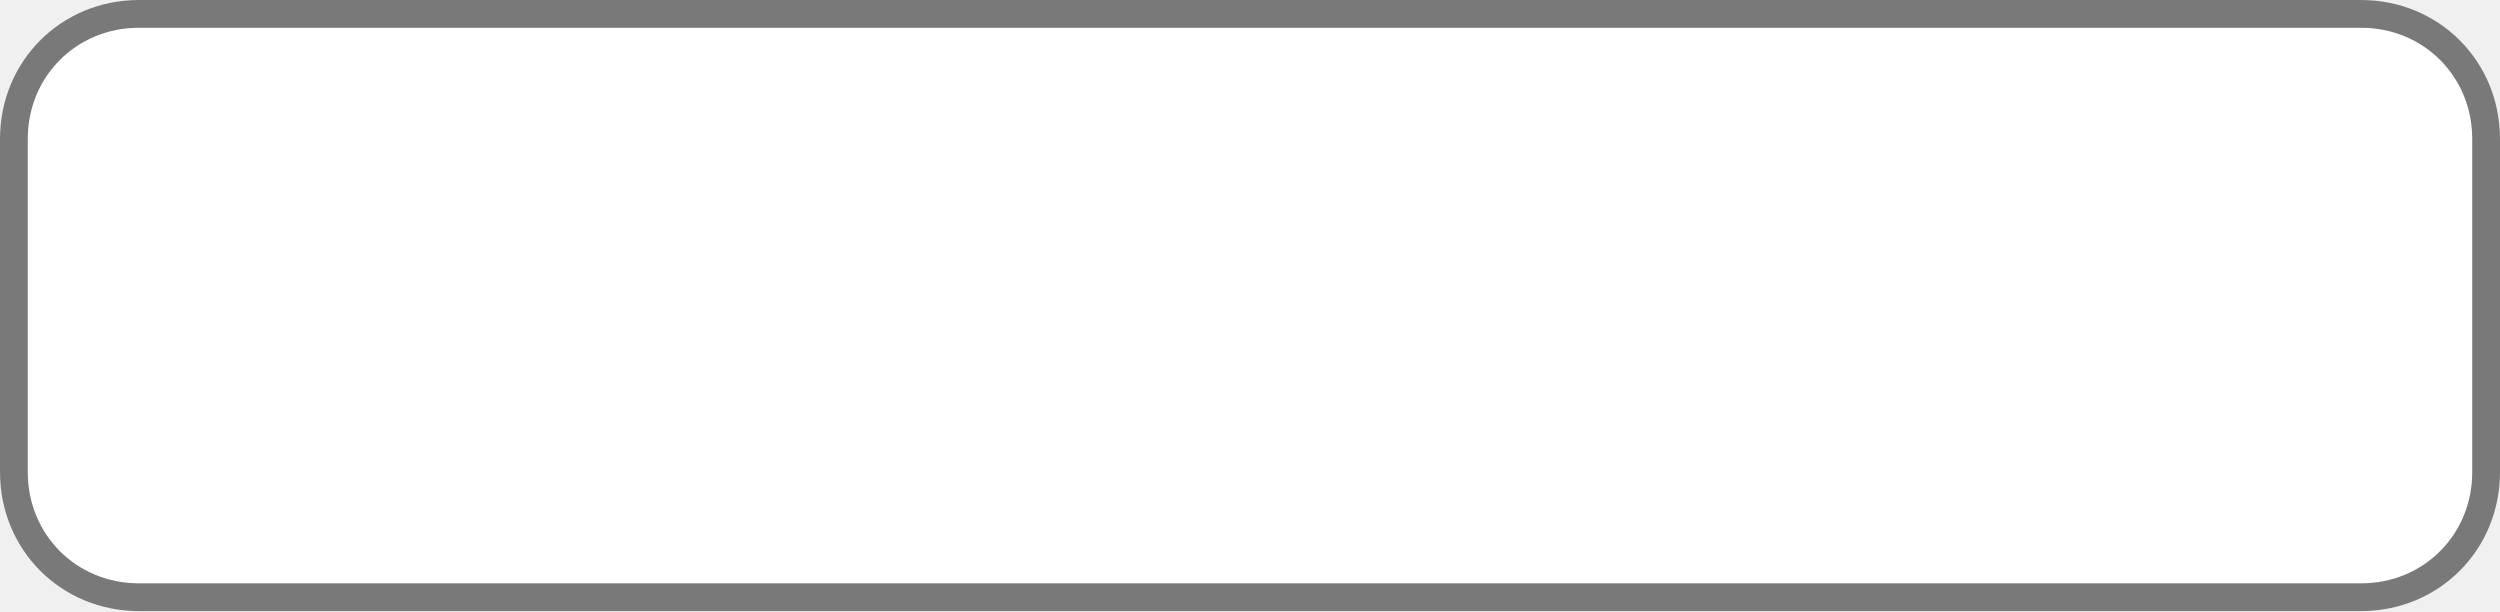
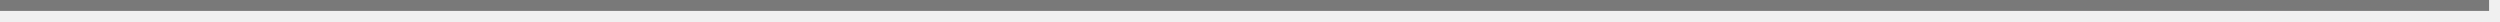
- <svg xmlns="http://www.w3.org/2000/svg" version="1.1" width="90px" height="22px">
-   <defs>
-     <mask fill="white" id="clip4">
-       <path d="M 0 17  L 0 5  C 0 2.2  2.2 0  5 0  L 47 0  L 85 0  C 87.8 0  90 2.2  90 5  L 90 17  C 90 19.8  87.8 22  85 22  L 5 22  C 2.2 22  0 19.8  0 17  Z " fill-rule="evenodd" />
-     </mask>
-   </defs>
-   <g transform="matrix(1 0 0 1 -983 -802 )">
-     <path d="M 0 17  L 0 5  C 0 2.2  2.2 0  5 0  L 47 0  L 85 0  C 87.8 0  90 2.2  90 5  L 90 17  C 90 19.8  87.8 22  85 22  L 5 22  C 2.2 22  0 19.8  0 17  Z " fill-rule="nonzero" fill="#ffffff" stroke="none" transform="matrix(1 0 0 1 983 802 )" />
-     <path d="M 0 17  L 0 5  C 0 2.2  2.2 0  5 0  L 47 0  L 85 0  C 87.8 0  90 2.2  90 5  L 90 17  C 90 19.8  87.8 22  85 22  L 5 22  C 2.2 22  0 19.8  0 17  Z " stroke-width="2" stroke="#797979" fill="none" transform="matrix(1 0 0 1 983 802 )" mask="url(#clip4)" />
+ <svg xmlns="http://www.w3.org/2000/svg" version="1.1" width="229px" height="2px">
+   <g transform="matrix(1 0 0 1 -256 -479 )">
+     <path d="M 256 479.5  L 484 479.5  " stroke-width="1" stroke="#797979" fill="none" />
  </g>
</svg>
